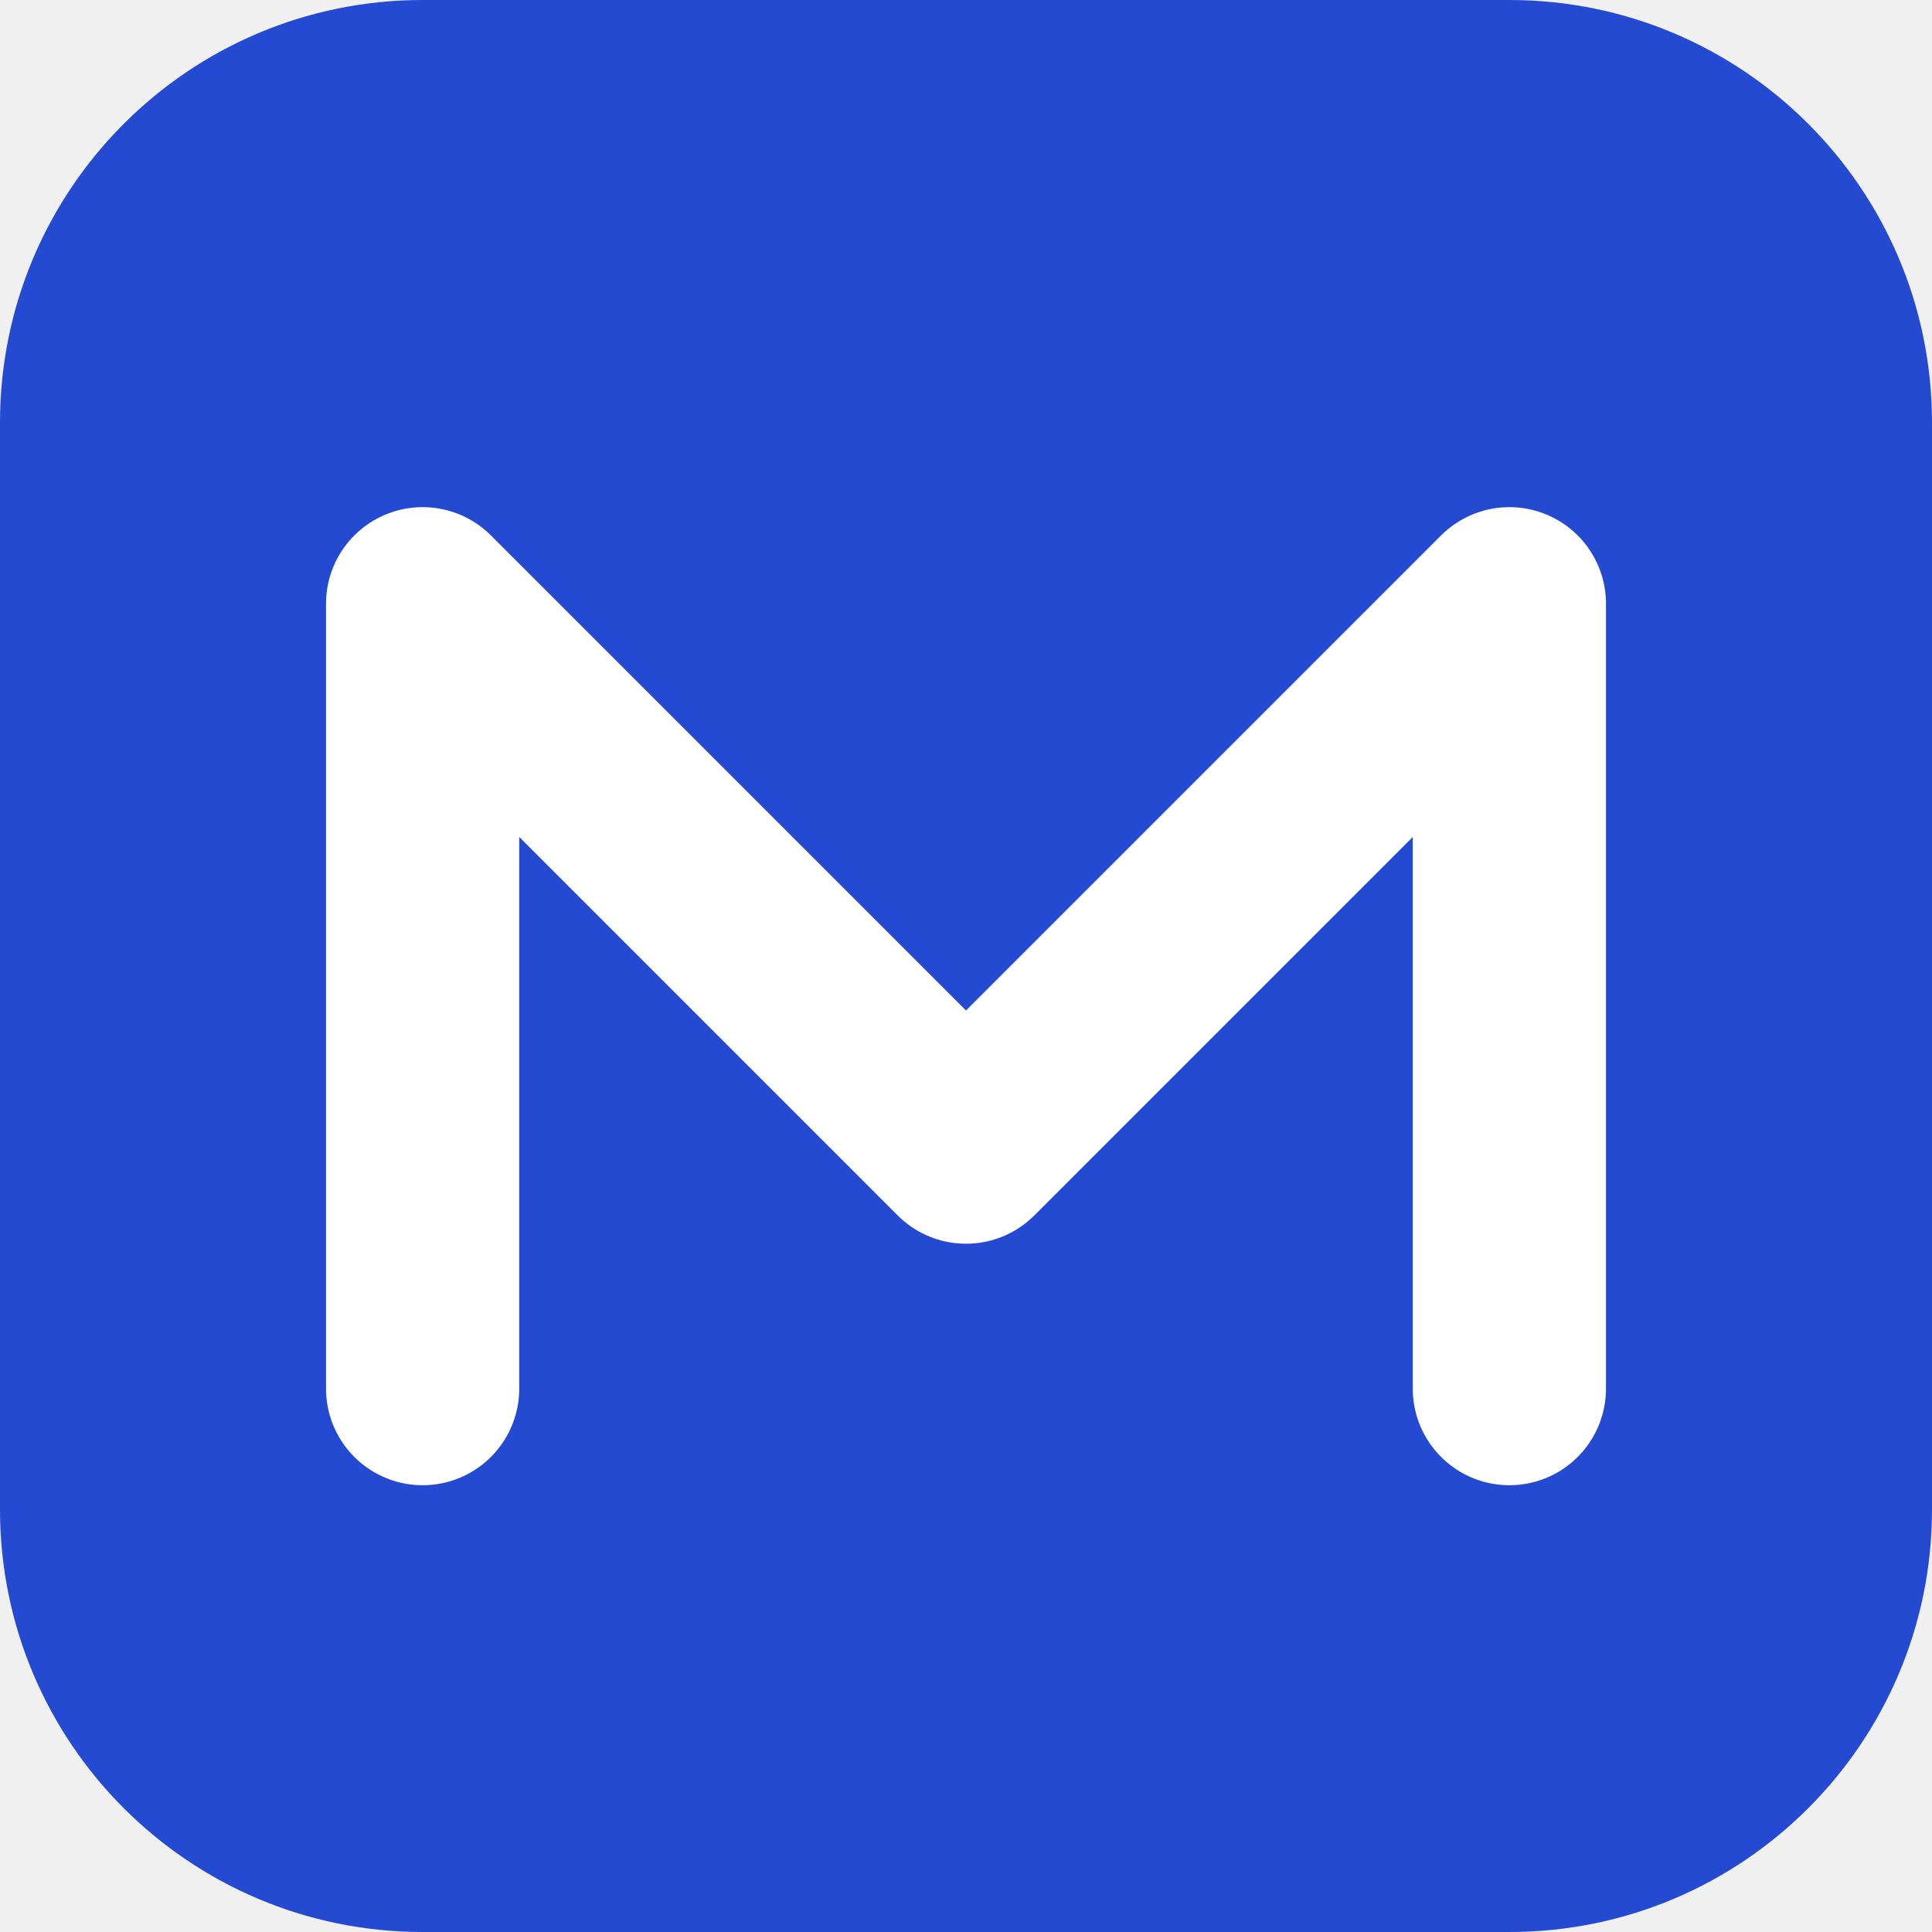
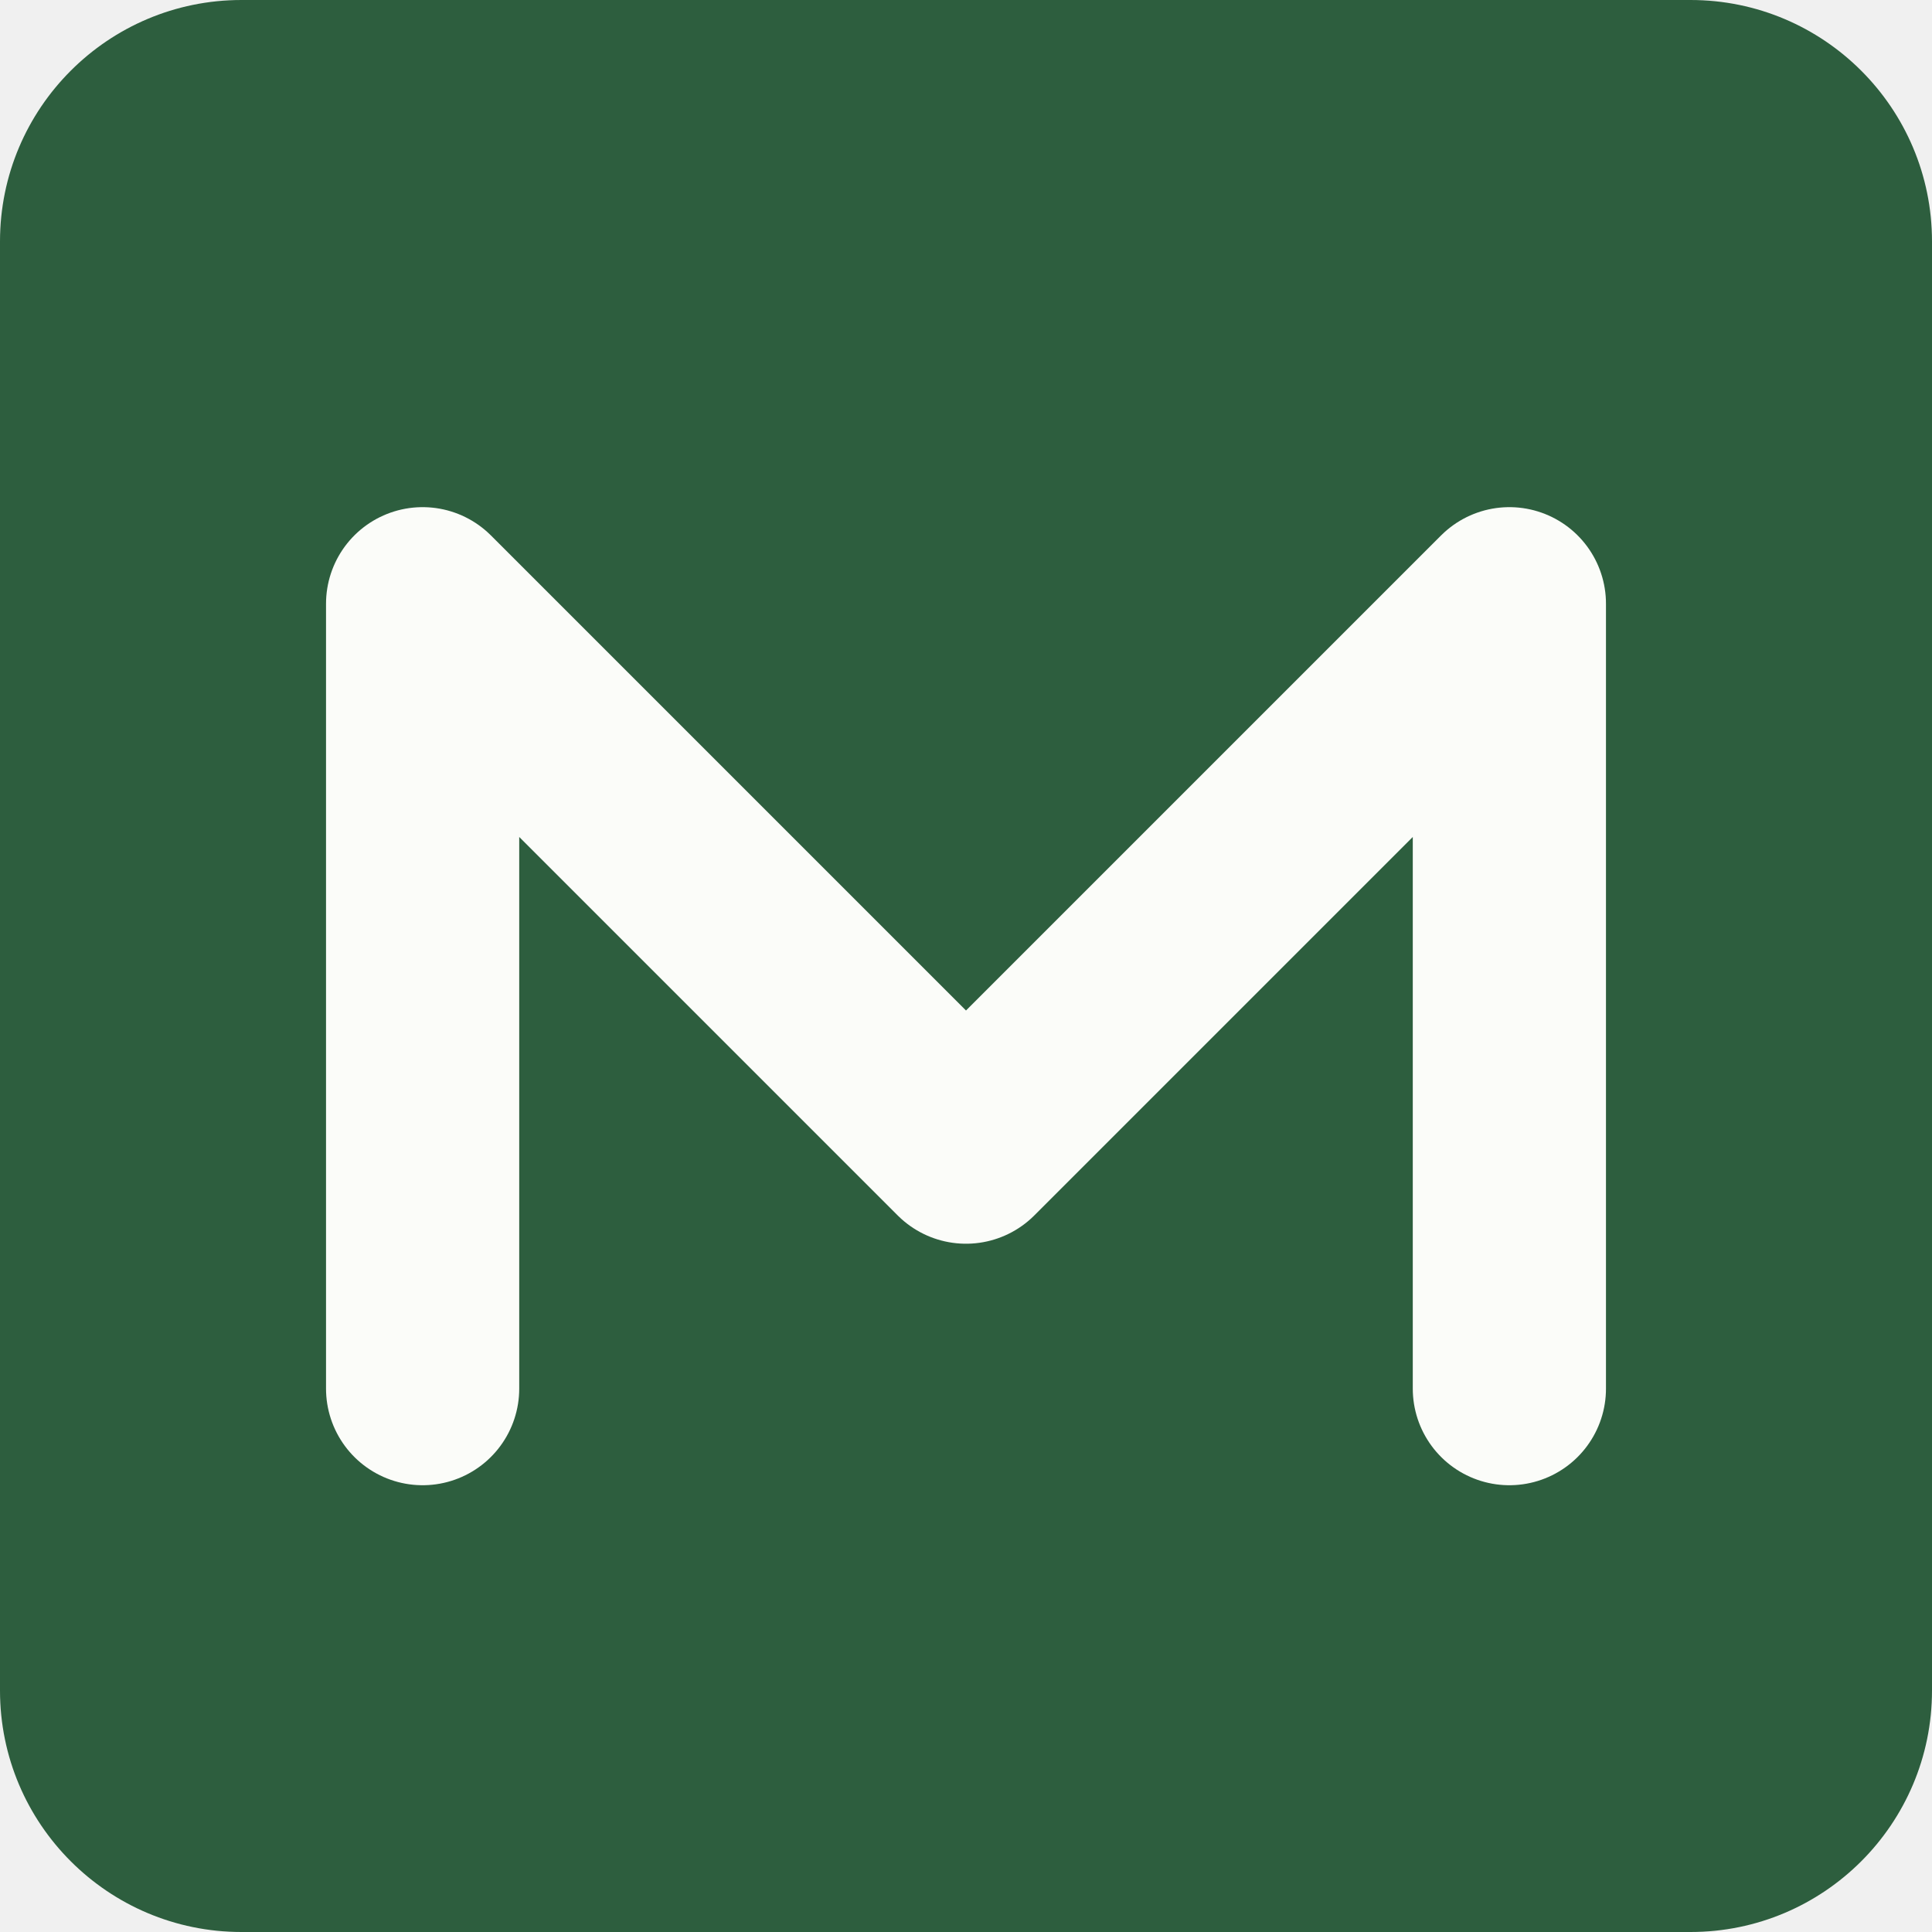
<svg xmlns="http://www.w3.org/2000/svg" viewBox="0 0 32 32">
-   <rect width="32" height="32" rx="7" fill="#244ad1" />
-   <path d="M7 23V10l9 9 9-9v13" fill="none" stroke="#fff" stroke-width="3.2" stroke-linecap="round" stroke-linejoin="round" />
+   <rect width="32" height="32" rx="4" fill="#2d5e3e" />
+   <path d="M7 23V10l9 9 9-9v13" fill="none" stroke="#fbfcf9" stroke-width="3.2" stroke-linecap="round" stroke-linejoin="round" />
</svg>
